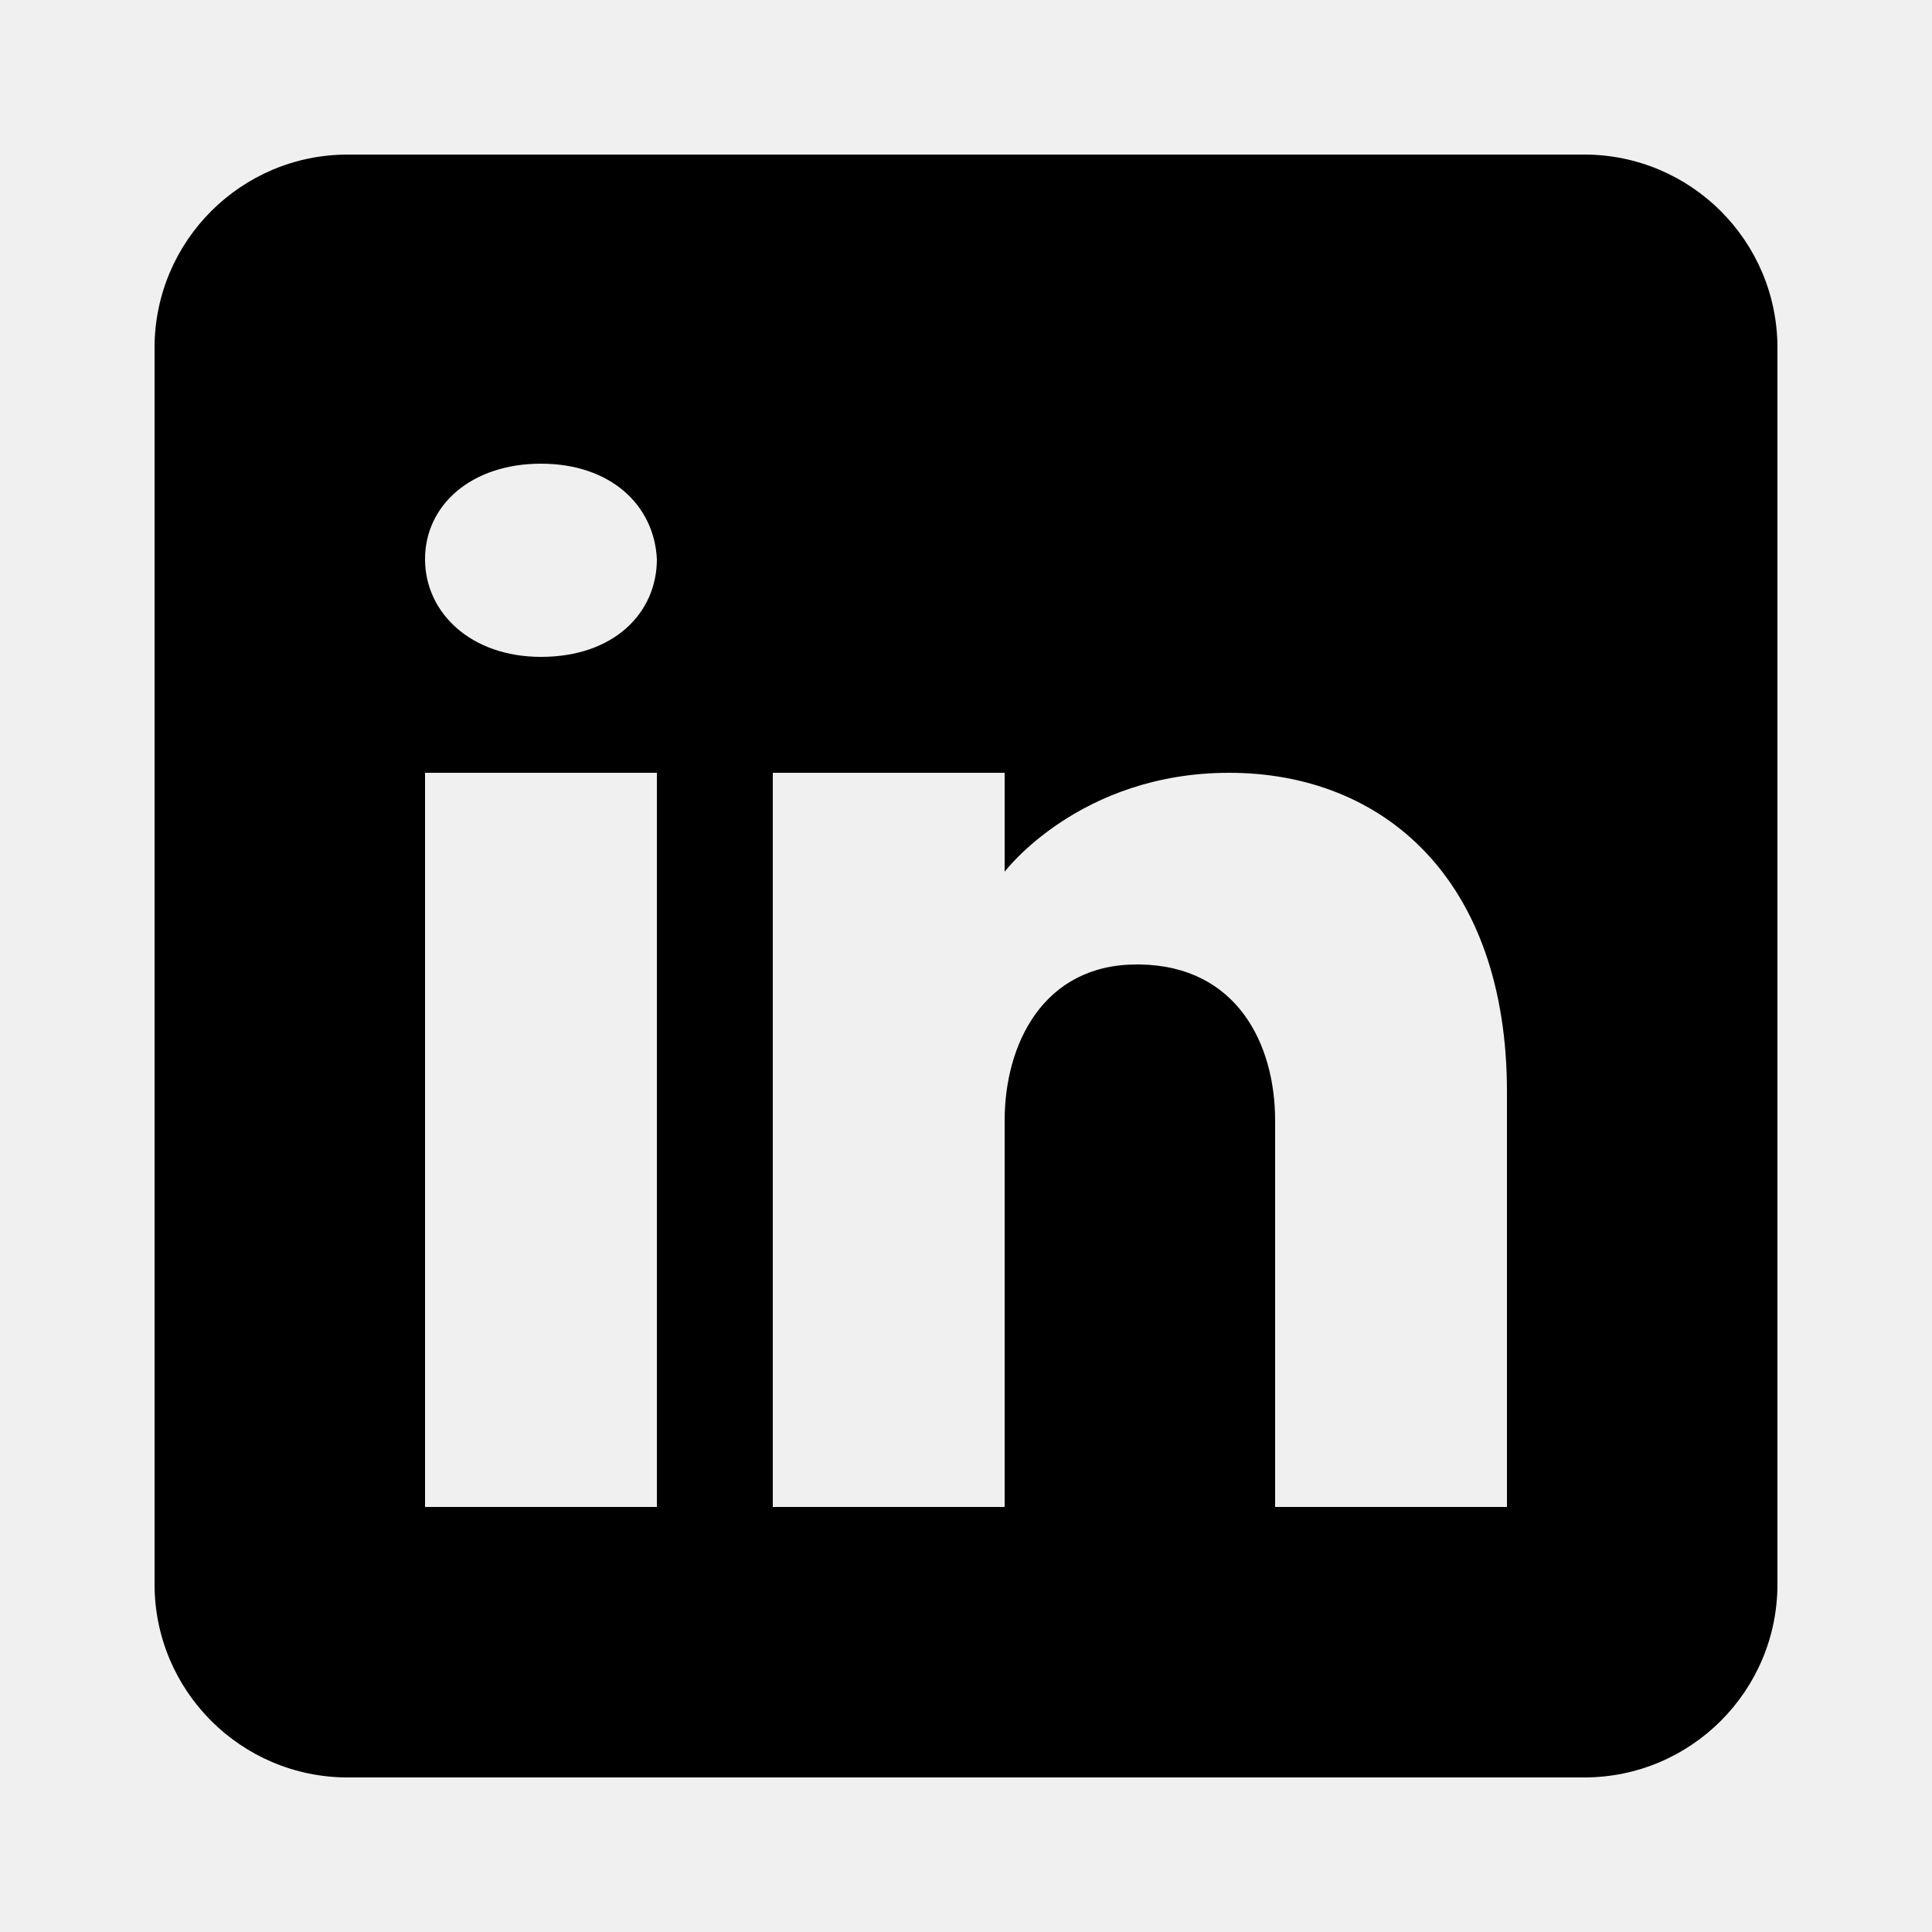
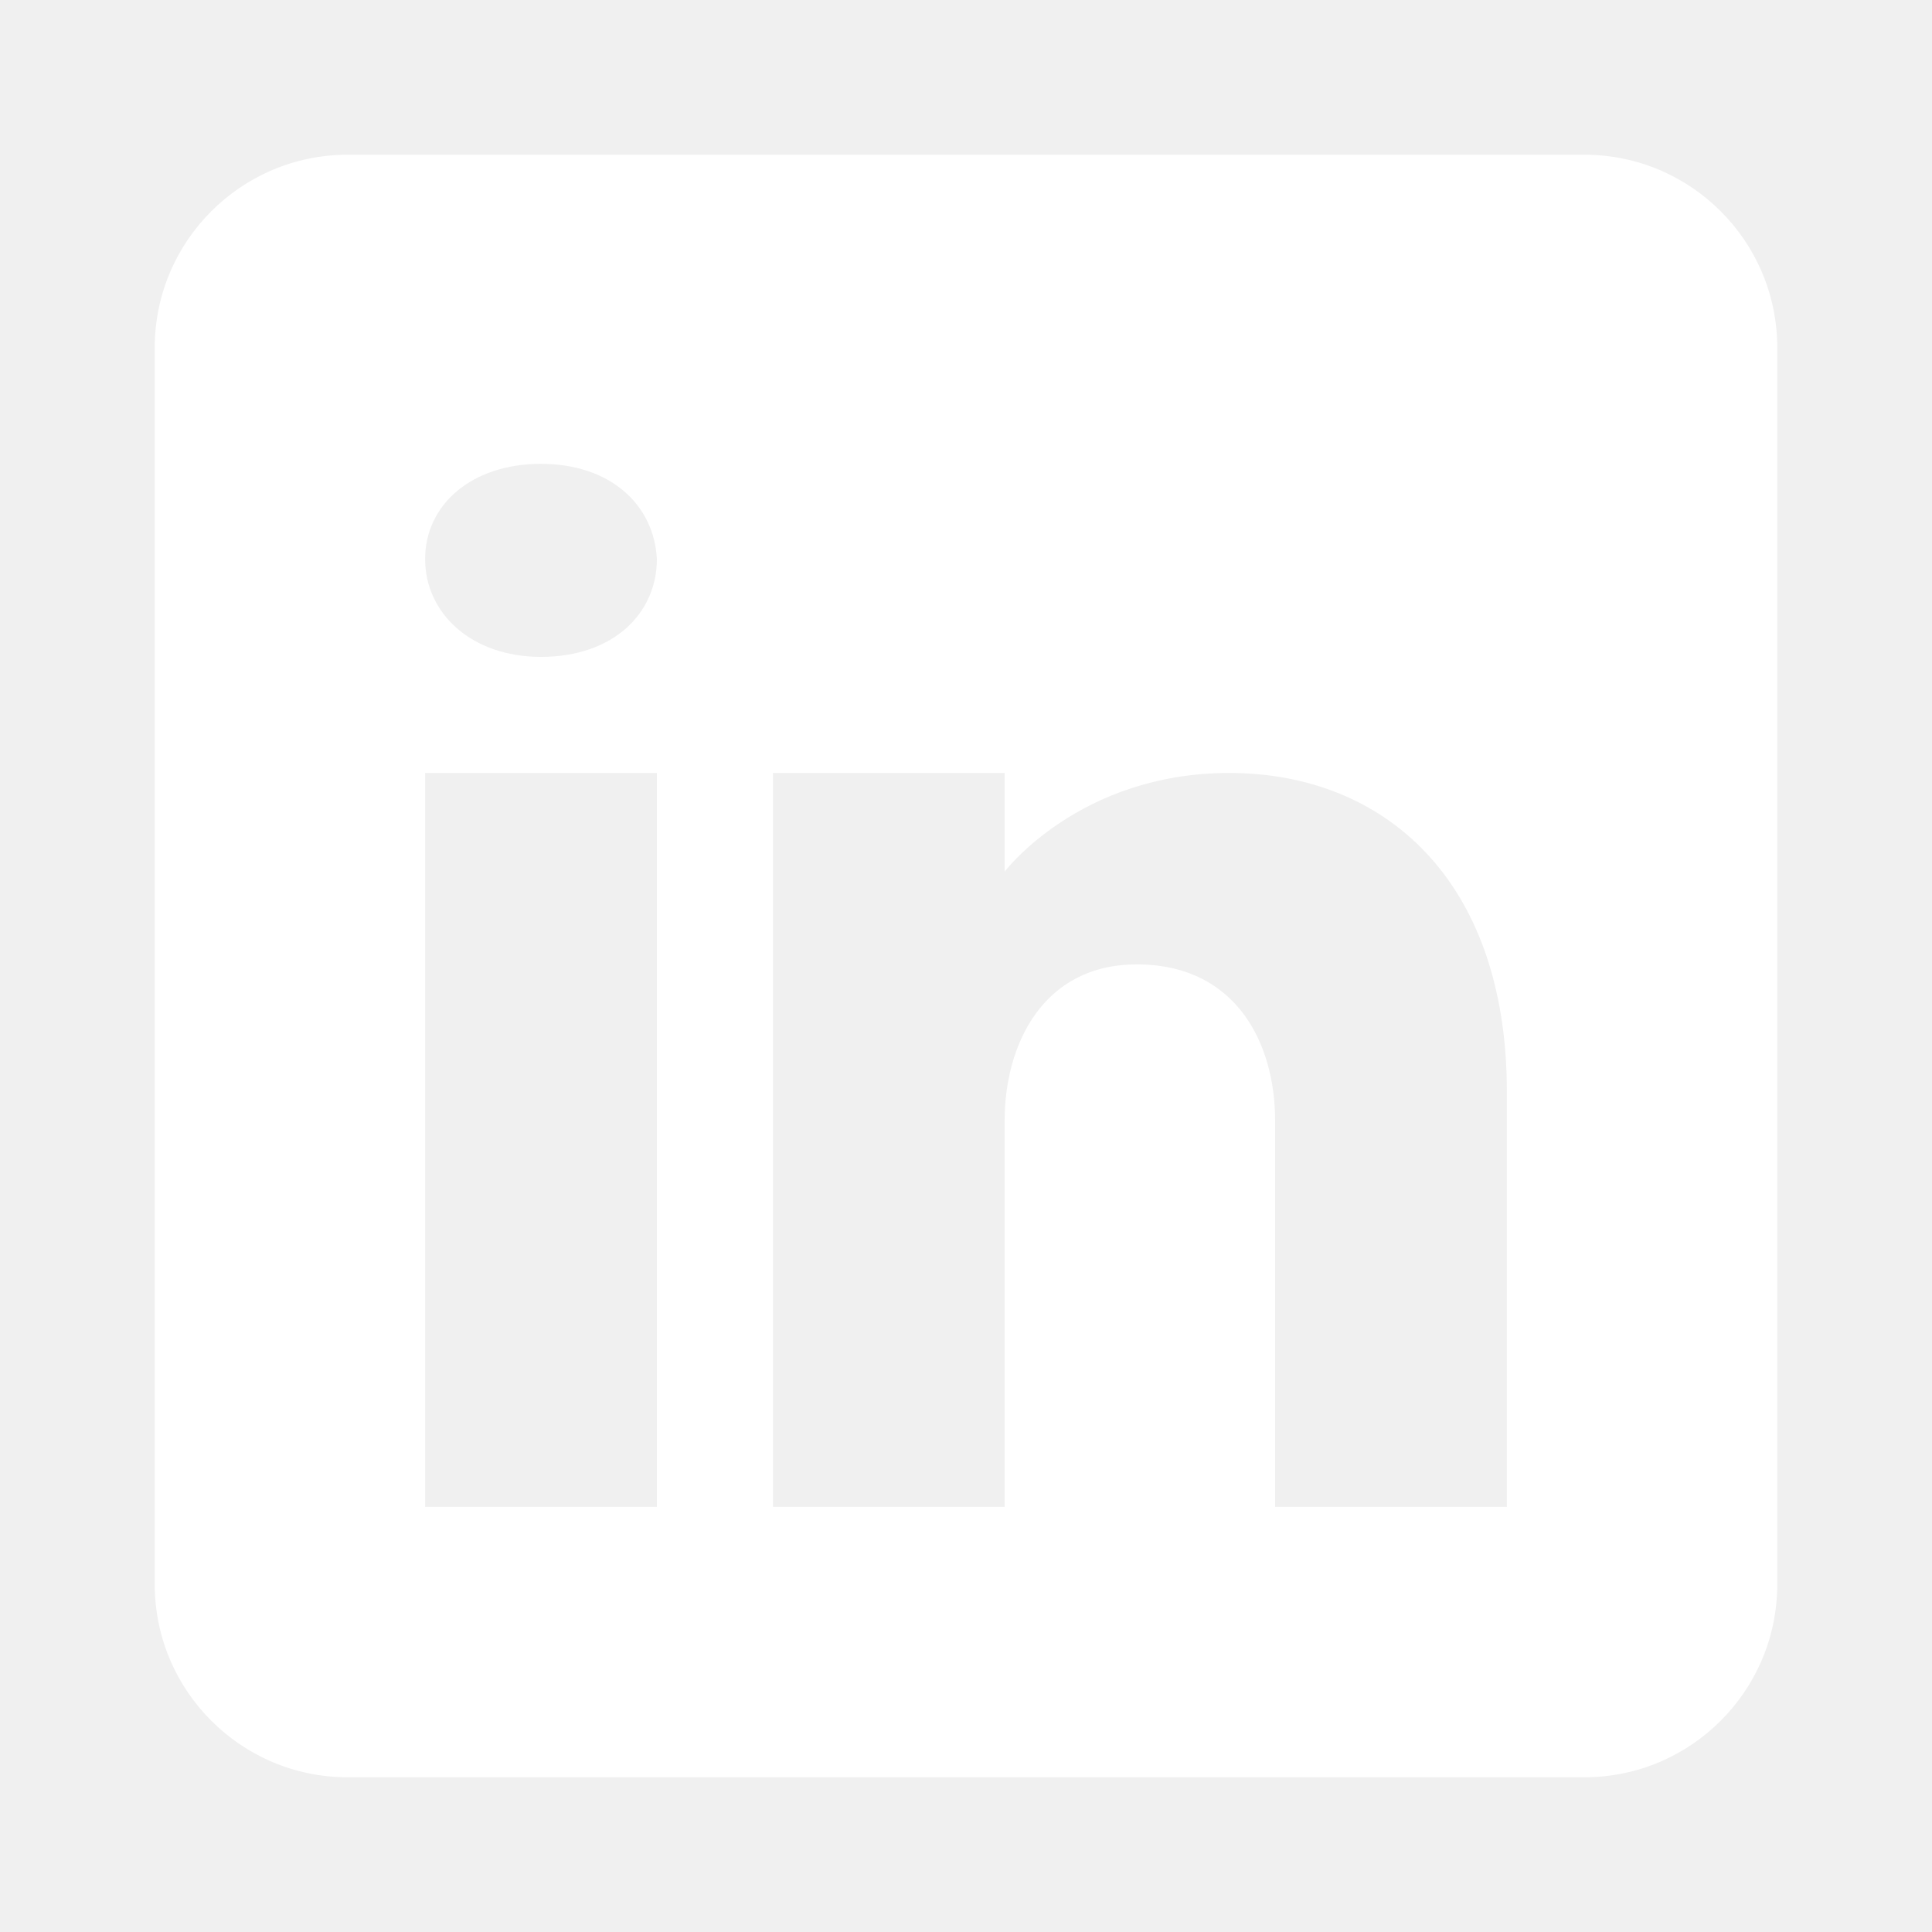
- <svg xmlns="http://www.w3.org/2000/svg" viewBox="0 0 50 50" width="50px" height="50px">
-   <path d="M41,4H9C6.24,4,4,6.24,4,9v32c0,2.76,2.24,5,5,5h32c2.76,0,5-2.24,5-5V9C46,6.24,43.76,4,41,4z M17,20v19h-6V20H17z M11,14.47c0-1.4,1.2-2.47,3-2.47s2.93,1.07,3,2.47c0,1.4-1.12,2.53-3,2.53C12.2,17,11,15.87,11,14.47z M39,39h-6c0,0,0-9.26,0-10 c0-2-1-4-3.5-4.04h-0.08C27,24.96,26,27.02,26,29c0,0.91,0,10,0,10h-6V20h6v2.56c0,0,1.93-2.56,5.81-2.56 c3.97,0,7.19,2.73,7.19,8.26V39z" />
+ <svg xmlns="http://www.w3.org/2000/svg" width="30px" height="30px" viewBox="0 0 24 24" version="1.1">
+   <g id="surface1">
+     <path style=" stroke:none;fill-rule:nonzero;fill:#fff;fill-opacity:1;" d="M 19.68 1.922 L 4.32 1.922 C 2.996 1.922 1.922 2.996 1.922 4.32 L 1.922 19.68 C 1.922 21.004 2.996 22.078 4.32 22.078 L 19.68 22.078 C 21.004 22.078 22.078 21.004 22.078 19.68 L 22.078 4.32 C 22.078 2.996 21.004 1.922 19.68 1.922 Z M 8.16 9.602 L 8.16 18.719 L 5.281 18.719 L 5.281 9.602 Z M 5.281 6.945 C 5.281 6.273 5.855 5.762 6.719 5.762 C 7.586 5.762 8.125 6.273 8.16 6.945 C 8.16 7.617 7.621 8.16 6.719 8.16 C 5.855 8.16 5.281 7.617 5.281 6.945 Z M 18.719 18.719 L 15.84 18.719 C 15.84 18.719 15.84 14.273 15.84 13.922 C 15.84 12.961 15.359 12 14.16 11.98 L 14.121 11.98 C 12.961 11.98 12.48 12.969 12.48 13.922 C 12.48 14.355 12.48 18.719 12.48 18.719 L 9.602 18.719 L 9.602 9.602 L 12.48 9.602 L 12.48 10.828 C 12.48 10.828 13.406 9.602 15.27 9.602 C 17.176 9.602 18.719 10.91 18.719 13.566 Z M 18.719 18.719 " />
+   </g>
</svg>
